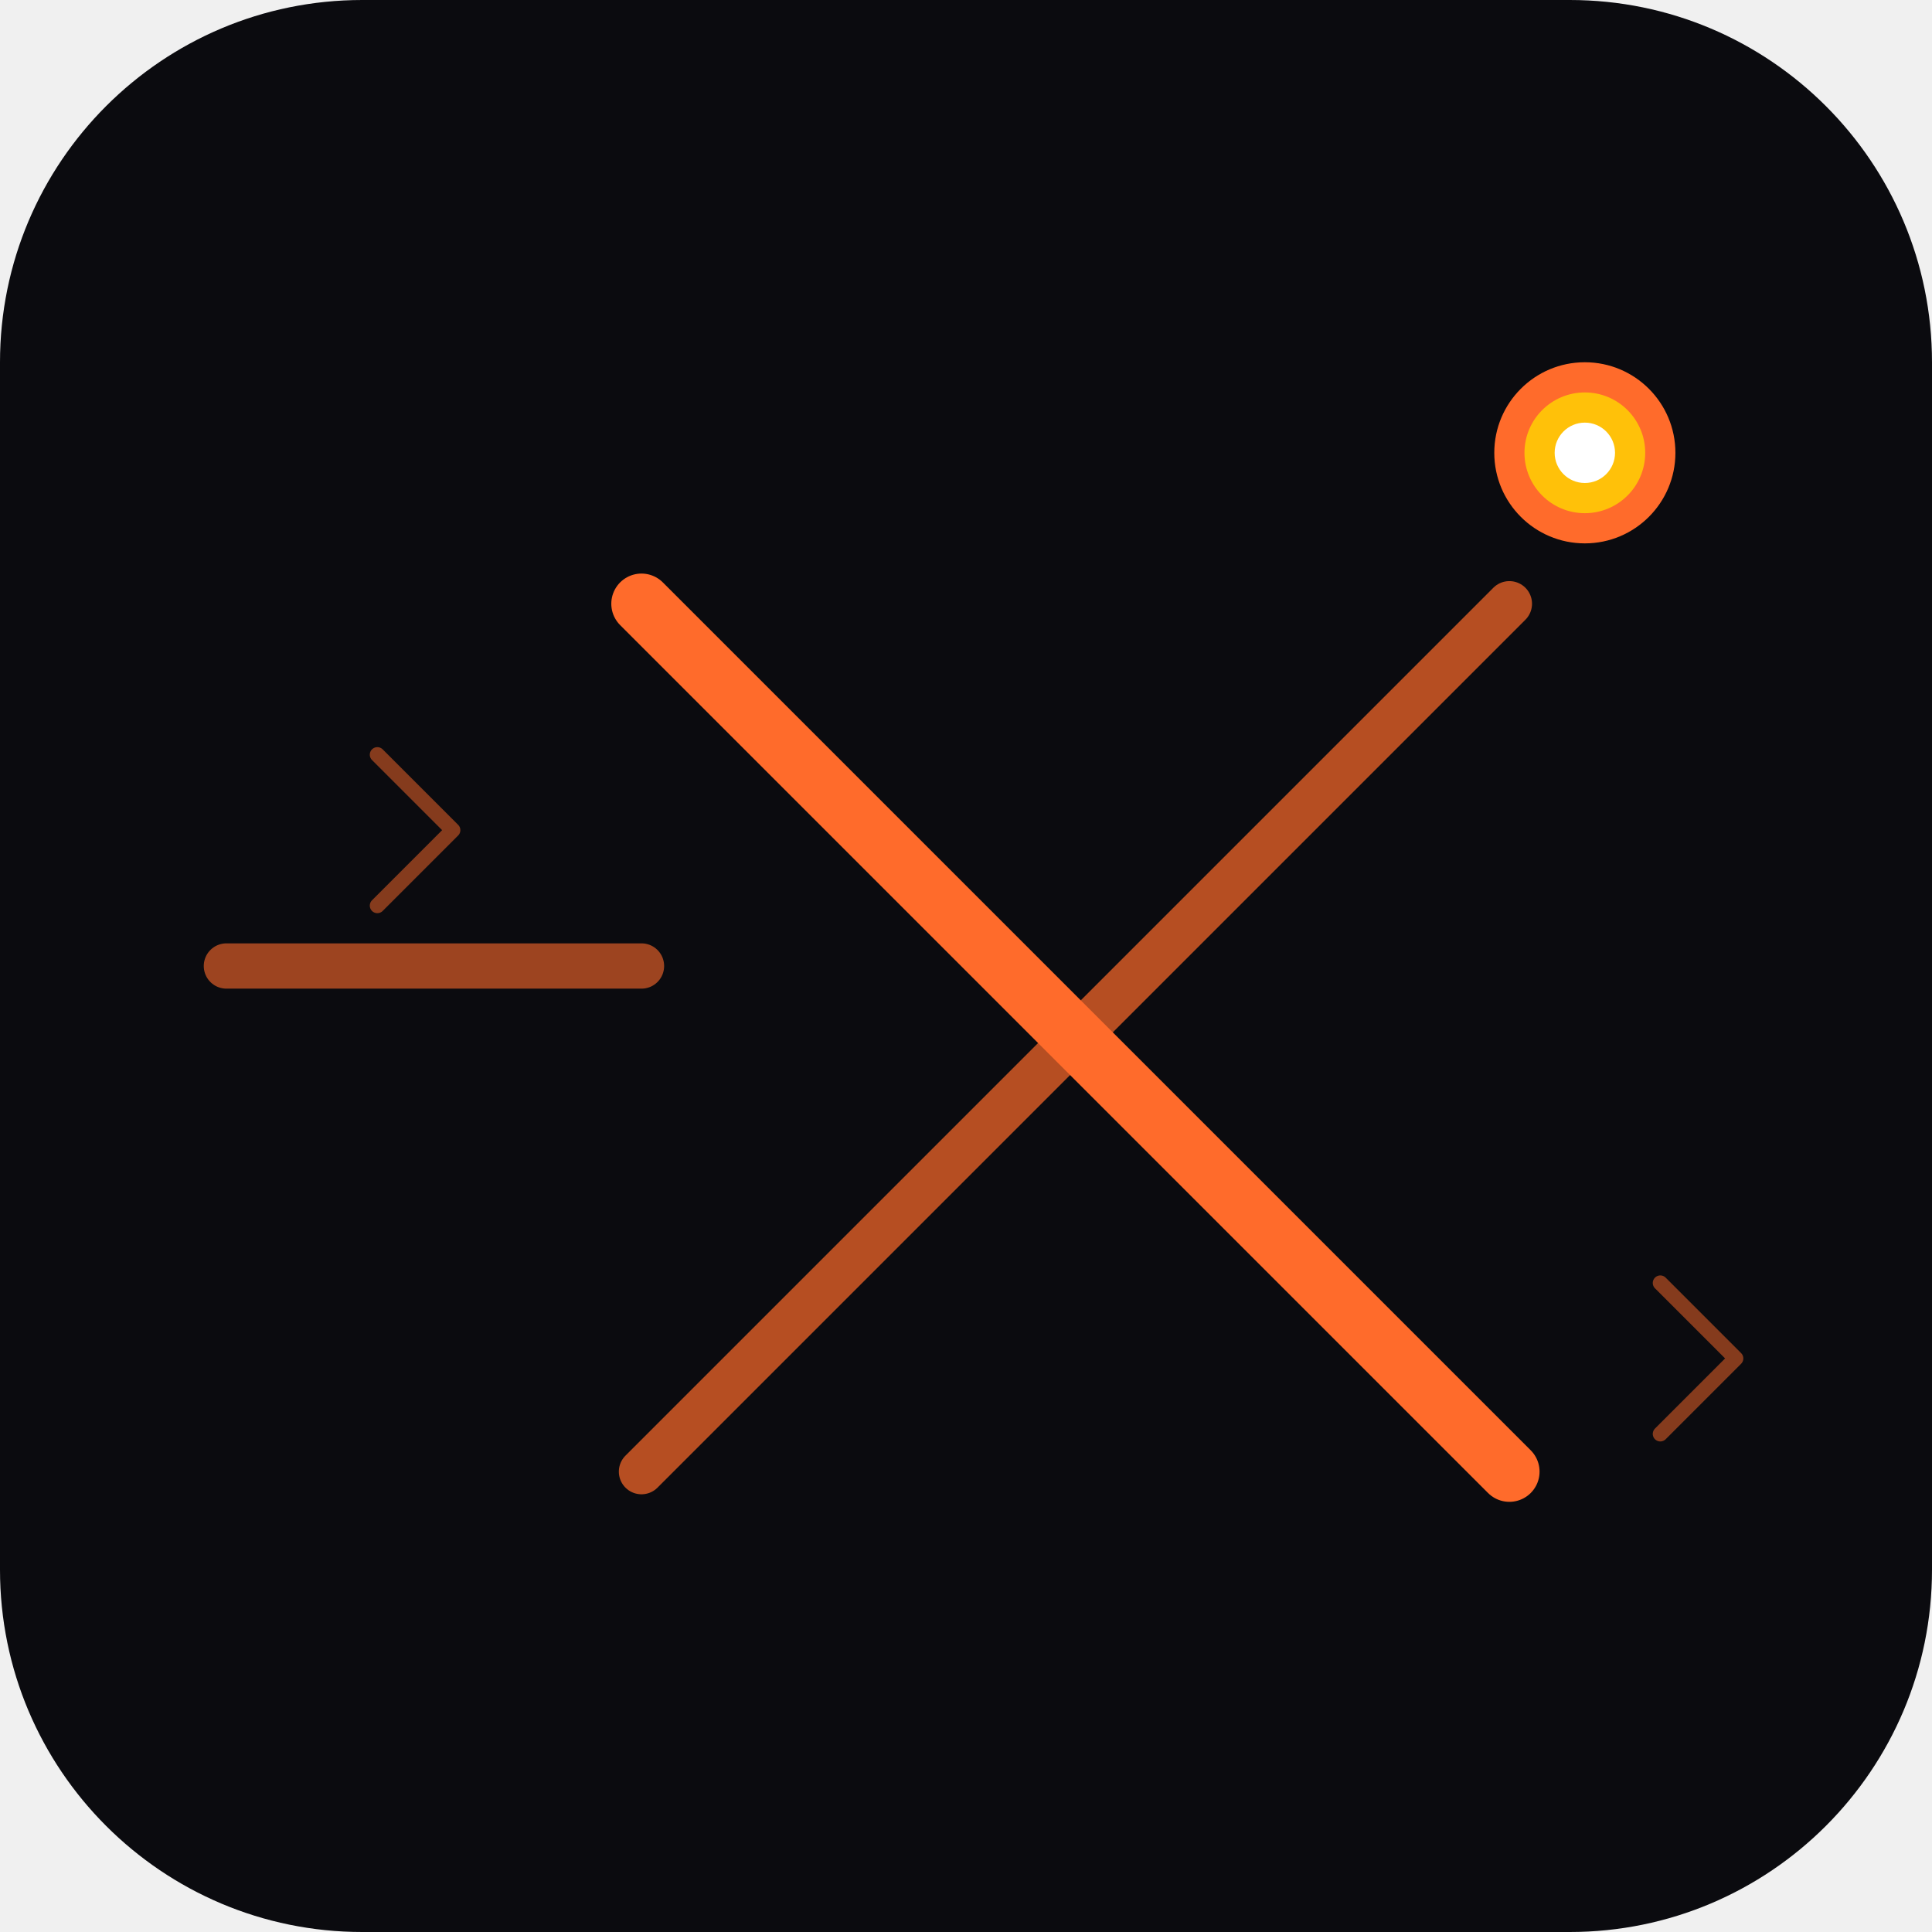
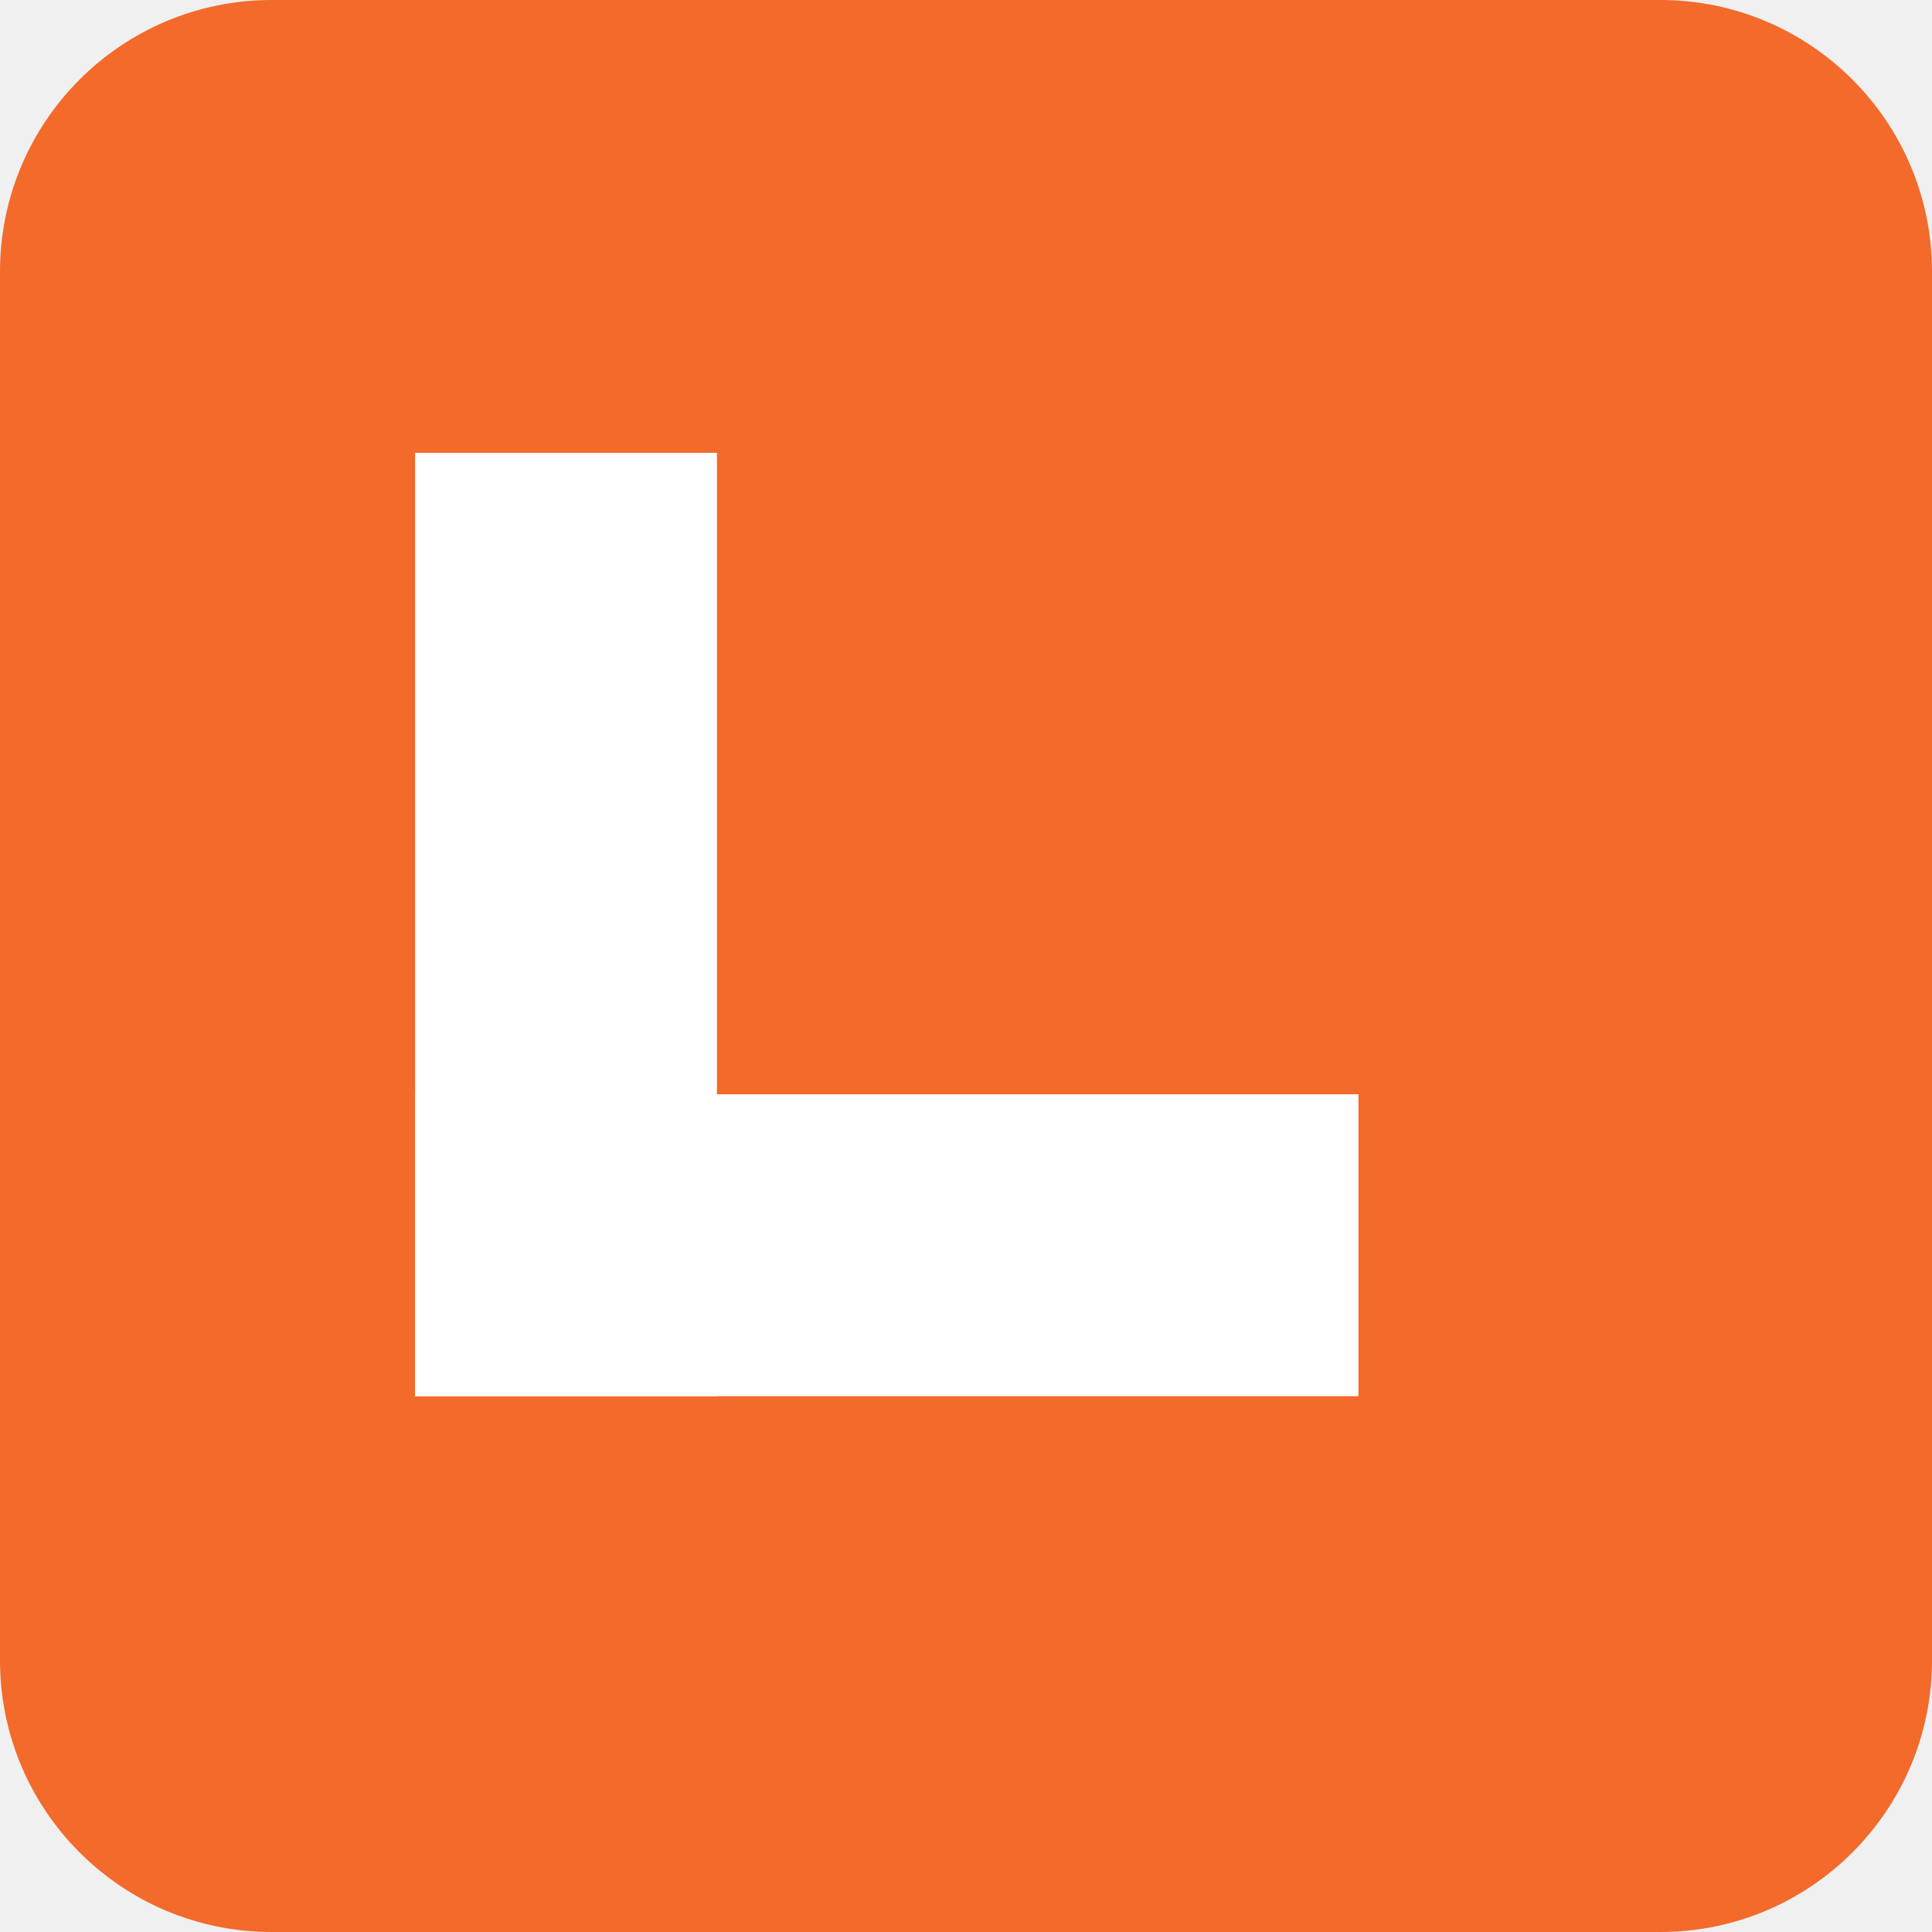
<svg xmlns="http://www.w3.org/2000/svg" viewBox="0 0 256 256">
-   <defs>
-     <filter id="glow">
-       <feGaussianBlur stdDeviation="3" result="coloredBlur" />
-       <feMerge>
-         <feMergeNode in="coloredBlur" />
-         <feMergeNode in="SourceGraphic" />
-       </feMerge>
-     </filter>
-   </defs>
-   <rect width="256" height="256" fill="#0B0B0F" rx="48" />
-   <line x1="30" y1="128" x2="85" y2="128" stroke="#FF6B2B" stroke-width="6" stroke-linecap="round" opacity="0.6" />
-   <line x1="85" y1="80" x2="200" y2="195" stroke="#FF6B2B" stroke-width="8" stroke-linecap="round" />
-   <line x1="85" y1="195" x2="200" y2="80" stroke="#FF6B2B" stroke-width="6" stroke-linecap="round" opacity="0.7" />
-   <circle cx="210" cy="60" r="12" fill="#FF6B2B" />
-   <circle cx="210" cy="60" r="8" fill="#FFD700" opacity="0.8" />
-   <circle cx="210" cy="60" r="4" fill="#FFFFFF" />
-   <path d="M 50 100 L 60 110 M 50 120 L 60 110" stroke="#FF6B2B" stroke-width="2" opacity="0.5" stroke-linecap="round" stroke-linejoin="round" />
-   <path d="M 220 170 L 230 180 M 220 190 L 230 180" stroke="#FF6B2B" stroke-width="2" opacity="0.5" stroke-linecap="round" stroke-linejoin="round" />
+   <rect width="256" height="256" fill="#F36A2B" rx="36" />
+   <rect x="55" y="60" width="40" height="125" fill="#FFFFFF" />
+   <rect x="55" y="145" width="125" height="40" fill="#FFFFFF" />
</svg>
